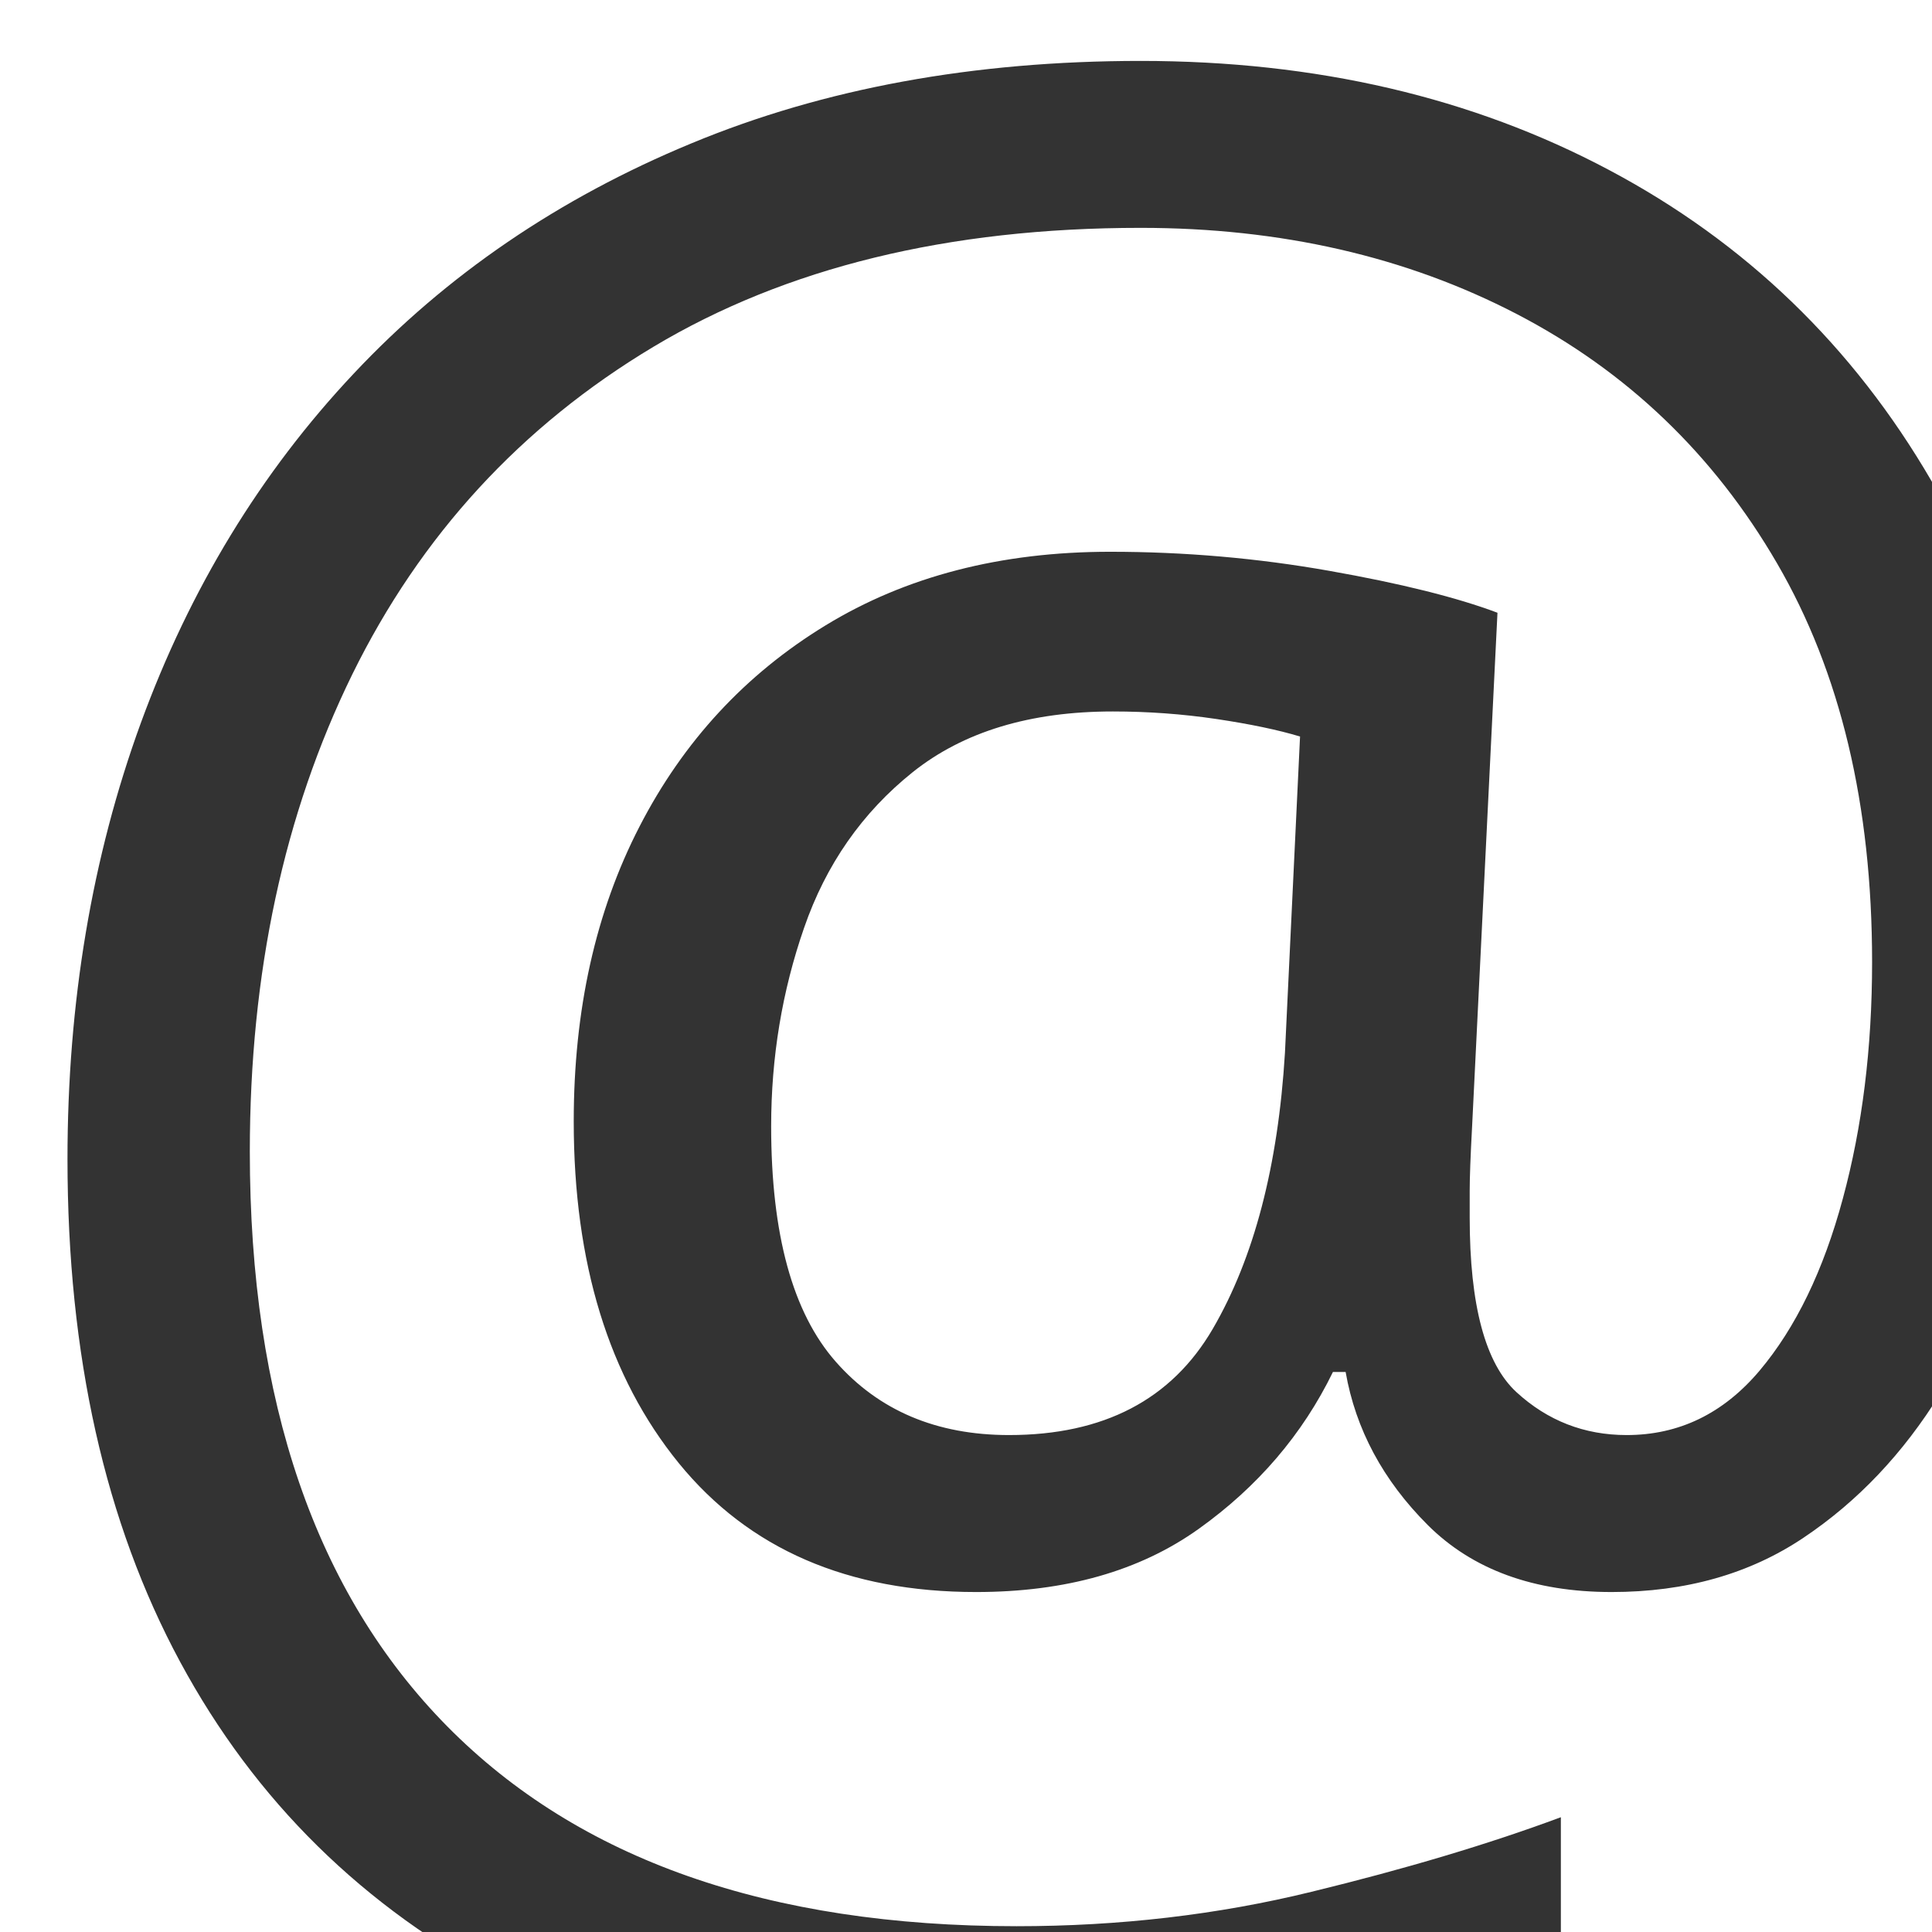
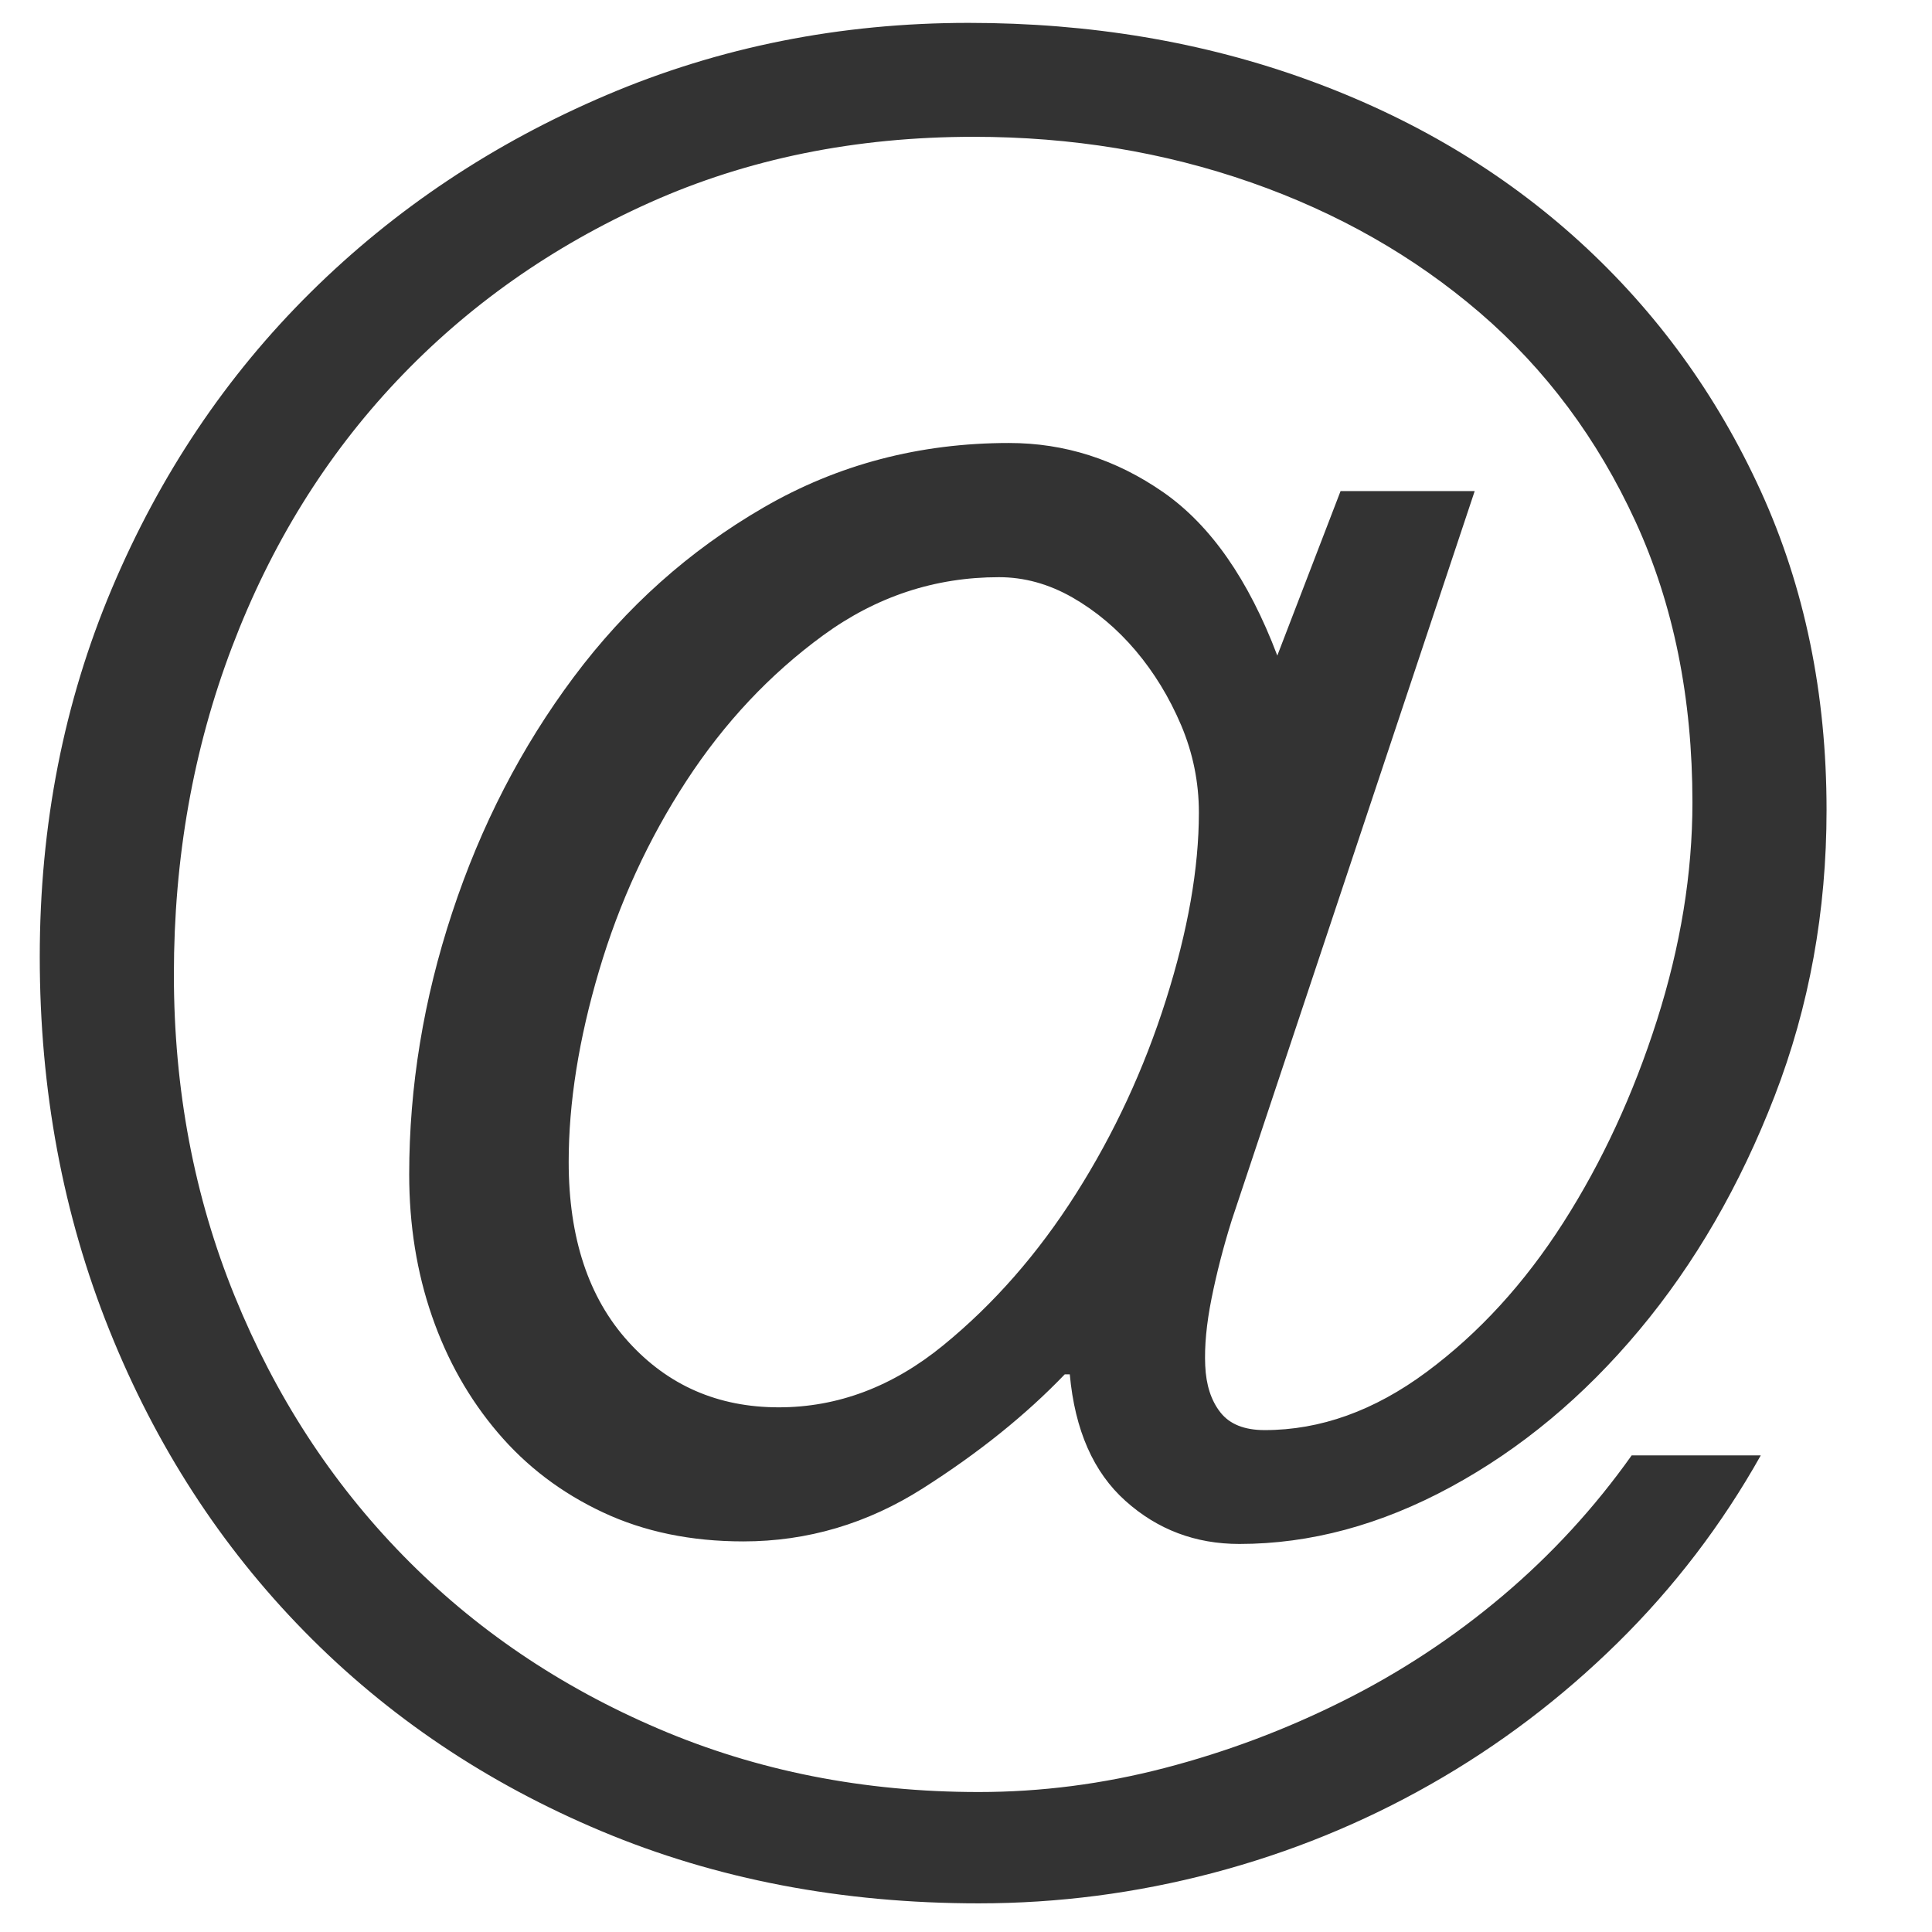
<svg xmlns="http://www.w3.org/2000/svg" version="1.1" id="Layer_1" x="0px" y="0px" width="100px" height="100px" viewBox="0 0 100 100" enable-background="new 0 0 100 100" xml:space="preserve">
  <g id="_x33_MTsab.tif">
    <rect x="-7.25" y="3.152" fill="none" width="111.098" height="111.098" />
-     <text transform="matrix(1 0 0 1 -4.1006 96.6846)" fill="#333333" font-family="'HelveticaNeue-Light'" font-size="131">@</text>
+     <g enable-background="new    ">
+       <path fill="#333333" d="M62.709,67.21c-0.262,1.31-0.372,2.468-0.327,3.471c0.043,1.006,0.305,1.813,0.786,2.424    c0.479,0.612,1.244,0.917,2.292,0.917c2.883,0,5.677-1.003,8.385-3.013c2.706-2.008,5.063-4.585,7.073-7.729    c2.009-3.144,3.623-6.636,4.848-10.479c1.222-3.842,1.834-7.598,1.834-11.266c0-5.414-0.982-10.261-2.947-14.541    c-1.966-4.278-4.651-7.88-8.057-10.808c-3.406-2.925-7.358-5.174-11.855-6.747c-4.499-1.572-9.281-2.358-14.345-2.358    c-6.114,0-11.704,1.136-16.768,3.406c-5.066,2.272-9.432,5.351-13.1,9.236c-3.668,3.887-6.507,8.472-8.515,13.755    C10.002,38.762,9,44.416,9,50.441c0,5.94,1.048,11.485,3.144,16.637c2.096,5.154,4.999,9.629,8.711,13.428    c3.711,3.799,8.122,6.792,13.231,8.974c5.109,2.185,10.631,3.275,16.571,3.275c3.23,0,6.439-0.414,9.629-1.245    c3.187-0.829,6.266-1.985,9.235-3.472c2.968-1.483,5.719-3.295,8.253-5.436c2.532-2.14,4.759-4.562,6.681-7.271h6.682    c-2.011,3.582-4.477,6.812-7.401,9.693c-2.928,2.882-6.157,5.328-9.694,7.336c-3.537,2.011-7.293,3.537-11.266,4.585    c-3.976,1.048-8.014,1.572-12.118,1.572c-7.074,0-13.581-1.244-19.519-3.733c-5.94-2.489-11.069-5.938-15.392-10.349    c-4.323-4.409-7.686-9.606-10.087-15.59c-2.403-5.98-3.602-12.422-3.602-19.322c0-6.812,1.244-13.166,3.733-19.061    c2.489-5.895,5.916-11.004,10.283-15.327c4.366-4.323,9.475-7.729,15.327-10.218c5.85-2.489,12.095-3.733,18.733-3.733    c6.288,0,12.138,0.982,17.554,2.948c5.414,1.965,10.107,4.761,14.082,8.384c3.974,3.625,7.095,7.925,9.367,12.903    c2.27,4.978,3.405,10.48,3.405,16.506c0,5.24-0.896,10.175-2.686,14.803c-1.791,4.63-4.126,8.669-7.008,12.117    c-2.882,3.451-6.137,6.157-9.76,8.122c-3.625,1.965-7.271,2.948-10.938,2.948c-2.272,0-4.237-0.741-5.895-2.228    c-1.66-1.483-2.62-3.668-2.883-6.55h-0.262c-2.01,2.096-4.454,4.061-7.336,5.895s-5.983,2.751-9.301,2.751    c-2.708,0-5.132-0.501-7.271-1.506c-2.141-1.003-3.953-2.379-5.437-4.127c-1.486-1.746-2.62-3.754-3.406-6.025    c-0.786-2.271-1.179-4.717-1.179-7.336c0-4.54,0.741-9.06,2.227-13.559c1.484-4.498,3.58-8.558,6.288-12.184    c2.706-3.623,5.981-6.55,9.825-8.777c3.842-2.227,8.077-3.34,12.707-3.34c2.882,0,5.545,0.852,7.991,2.554    c2.443,1.703,4.408,4.52,5.895,8.45l3.275-8.515h6.942L63.758,63.148C63.319,64.547,62.972,65.899,62.709,67.21z M42.601,32.888    c-2.751,2.01-5.109,4.52-7.074,7.532c-1.965,3.013-3.472,6.288-4.52,9.825s-1.572,6.834-1.572,9.891    c0,3.93,1.025,7.031,3.078,9.301c2.051,2.272,4.651,3.406,7.795,3.406c3.056,0,5.895-1.068,8.515-3.21    c2.62-2.139,4.913-4.759,6.878-7.859c1.965-3.1,3.515-6.439,4.65-10.021c1.134-3.58,1.703-6.812,1.703-9.694    c0-1.572-0.308-3.079-0.917-4.52c-0.612-1.441-1.398-2.729-2.358-3.865c-0.962-1.134-2.053-2.051-3.274-2.751    c-1.225-0.698-2.489-1.048-3.8-1.048C48.386,29.875,45.352,30.879,42.601,32.888z" />
+     </g>
  </g>
</svg>
